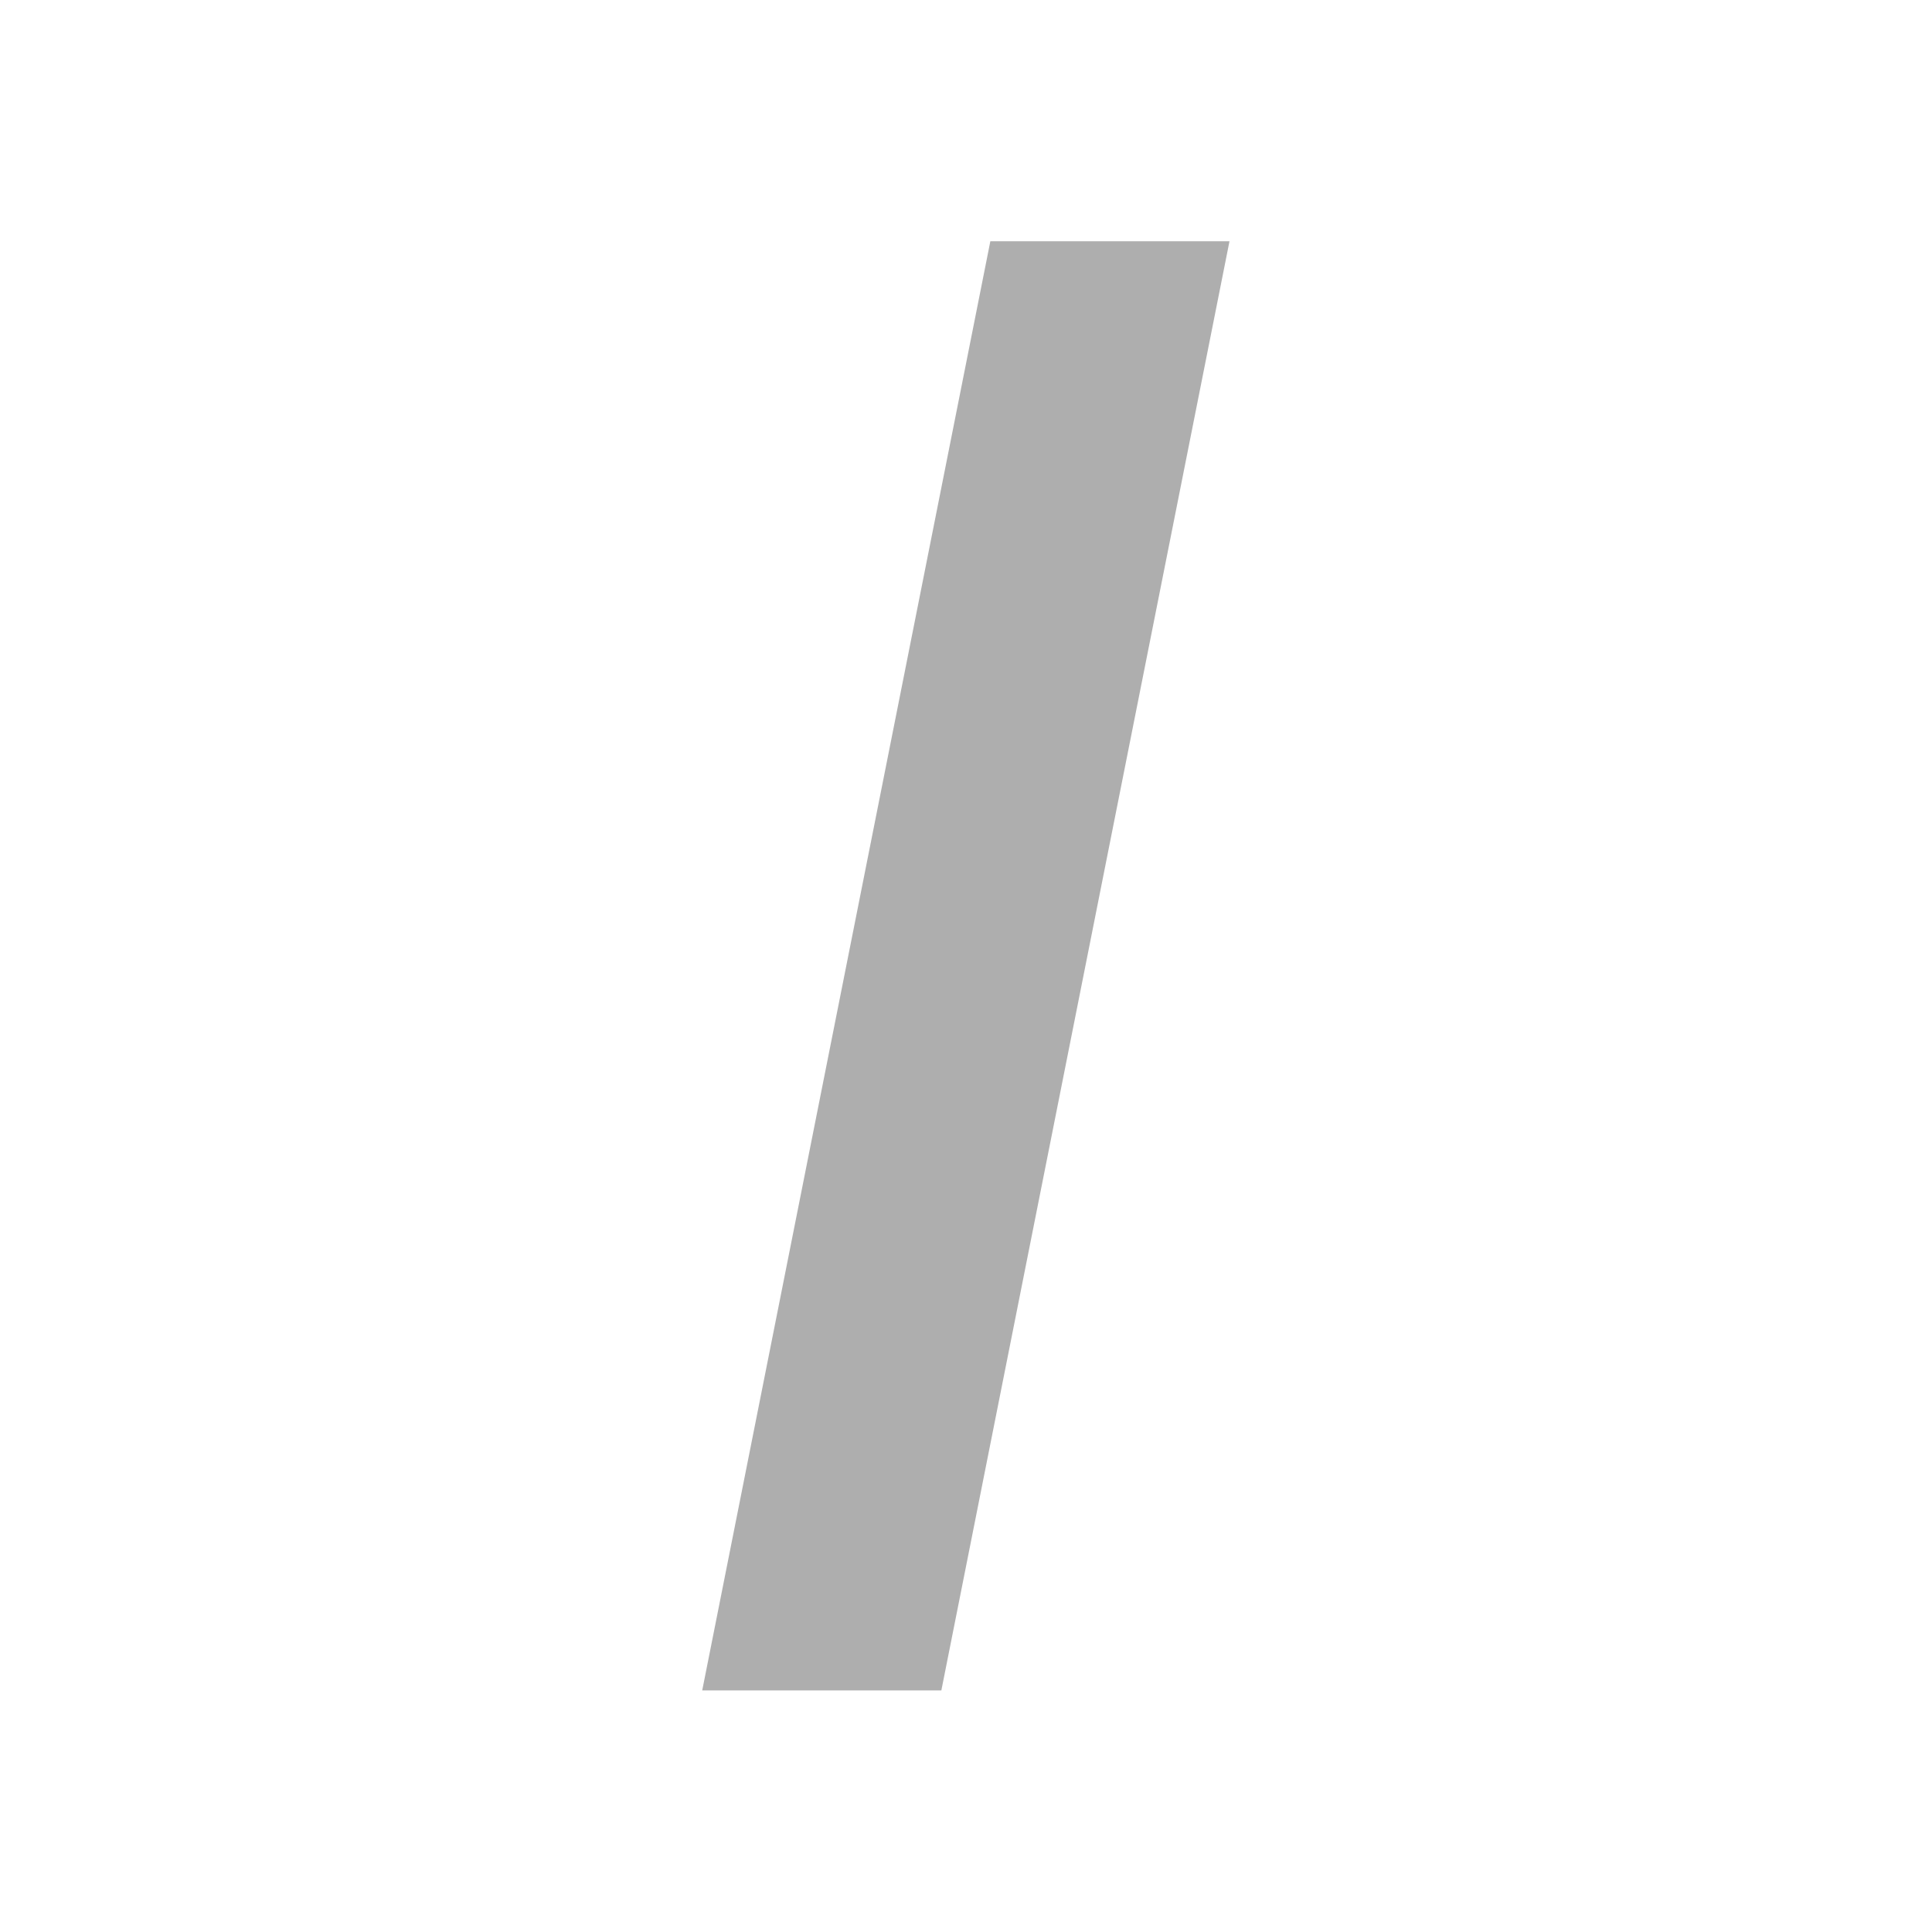
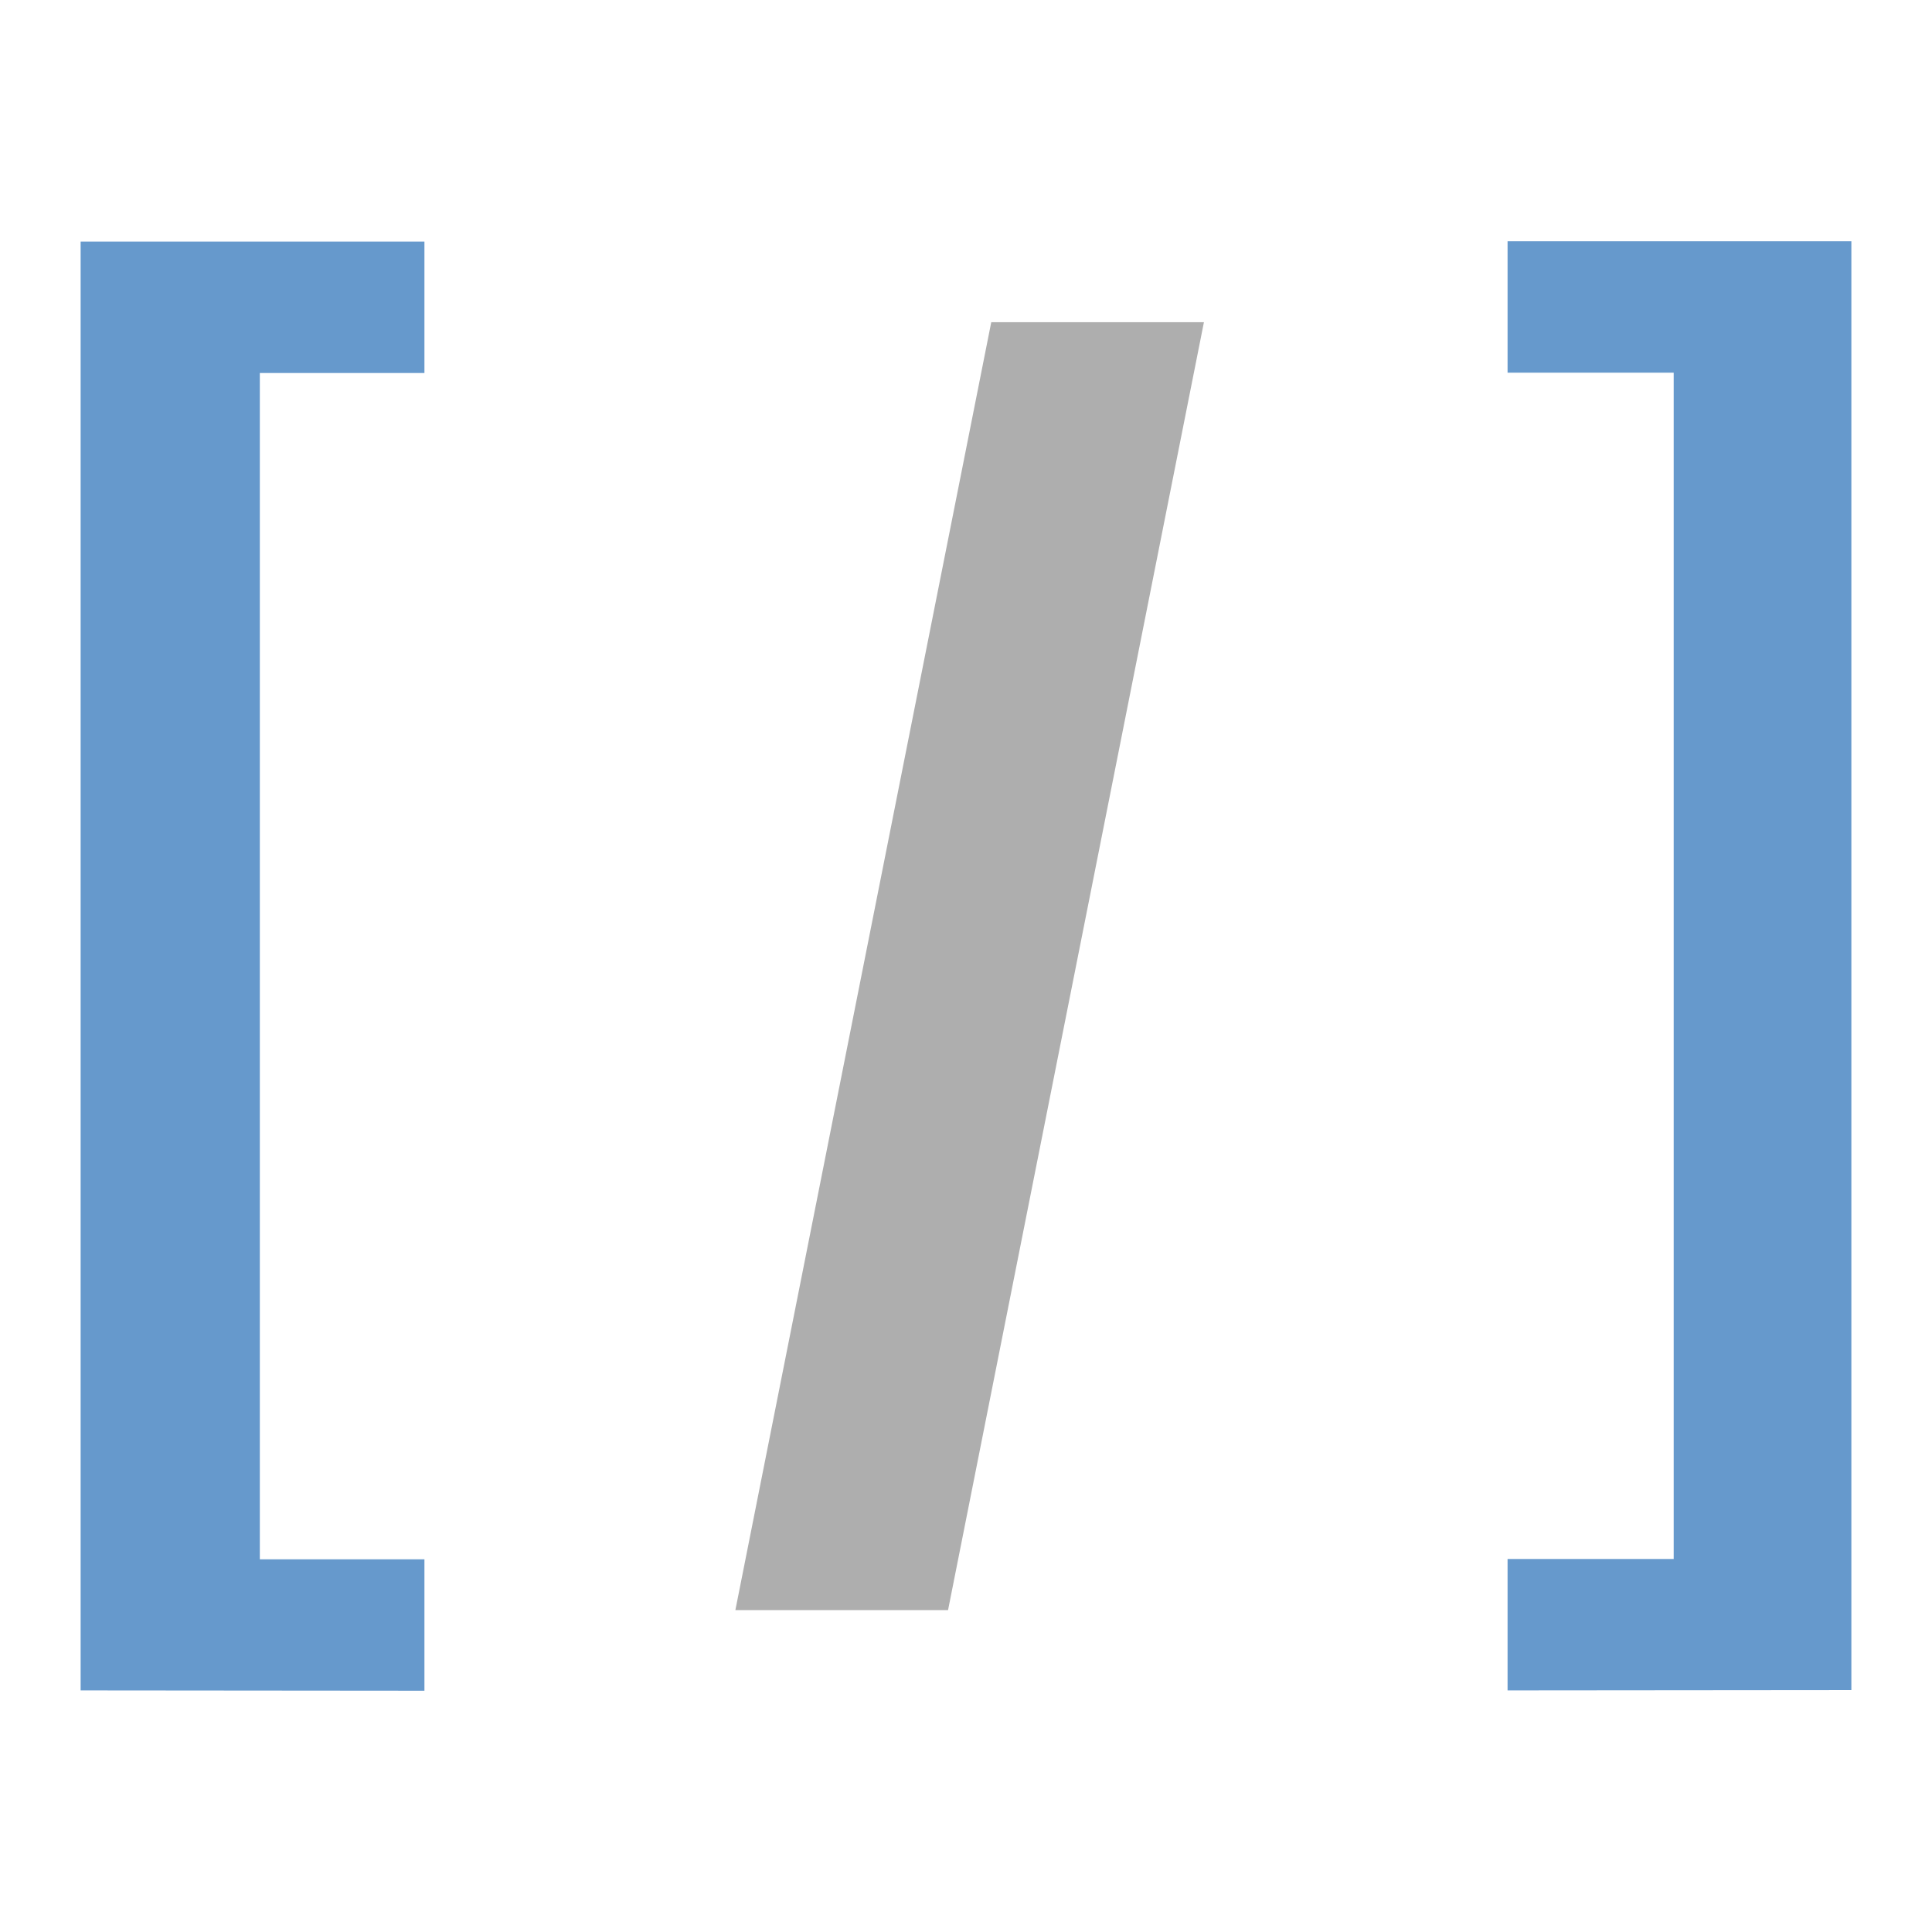
<svg xmlns="http://www.w3.org/2000/svg" width="24" height="24" version="1.1" viewBox="0 0 6.35 6.35">
-   <path d="m2.308 5.556 0.947-4.763h0.786l-0.947 4.763z" fill="#aeaeae" stroke-opacity=".78" stroke-width=".546" />
+   <path d="m2.417 5.292 0.841-4.233h0.699l-0.841 4.233z" fill="#aeaeae" stroke-opacity=".78" stroke-width=".485" />
+   <path d="m4.955 5.556v-0.432h0.546v-3.899h-0.546v-0.432h1.13v4.762z" fill="#69c" stroke-width="1.119" />
+   <path d="m0.265 5.556v-4.762h1.13v0.432h-0.541v3.899h0.541v0.432z" fill="#69c" stroke-width="1.119" />
</svg>
